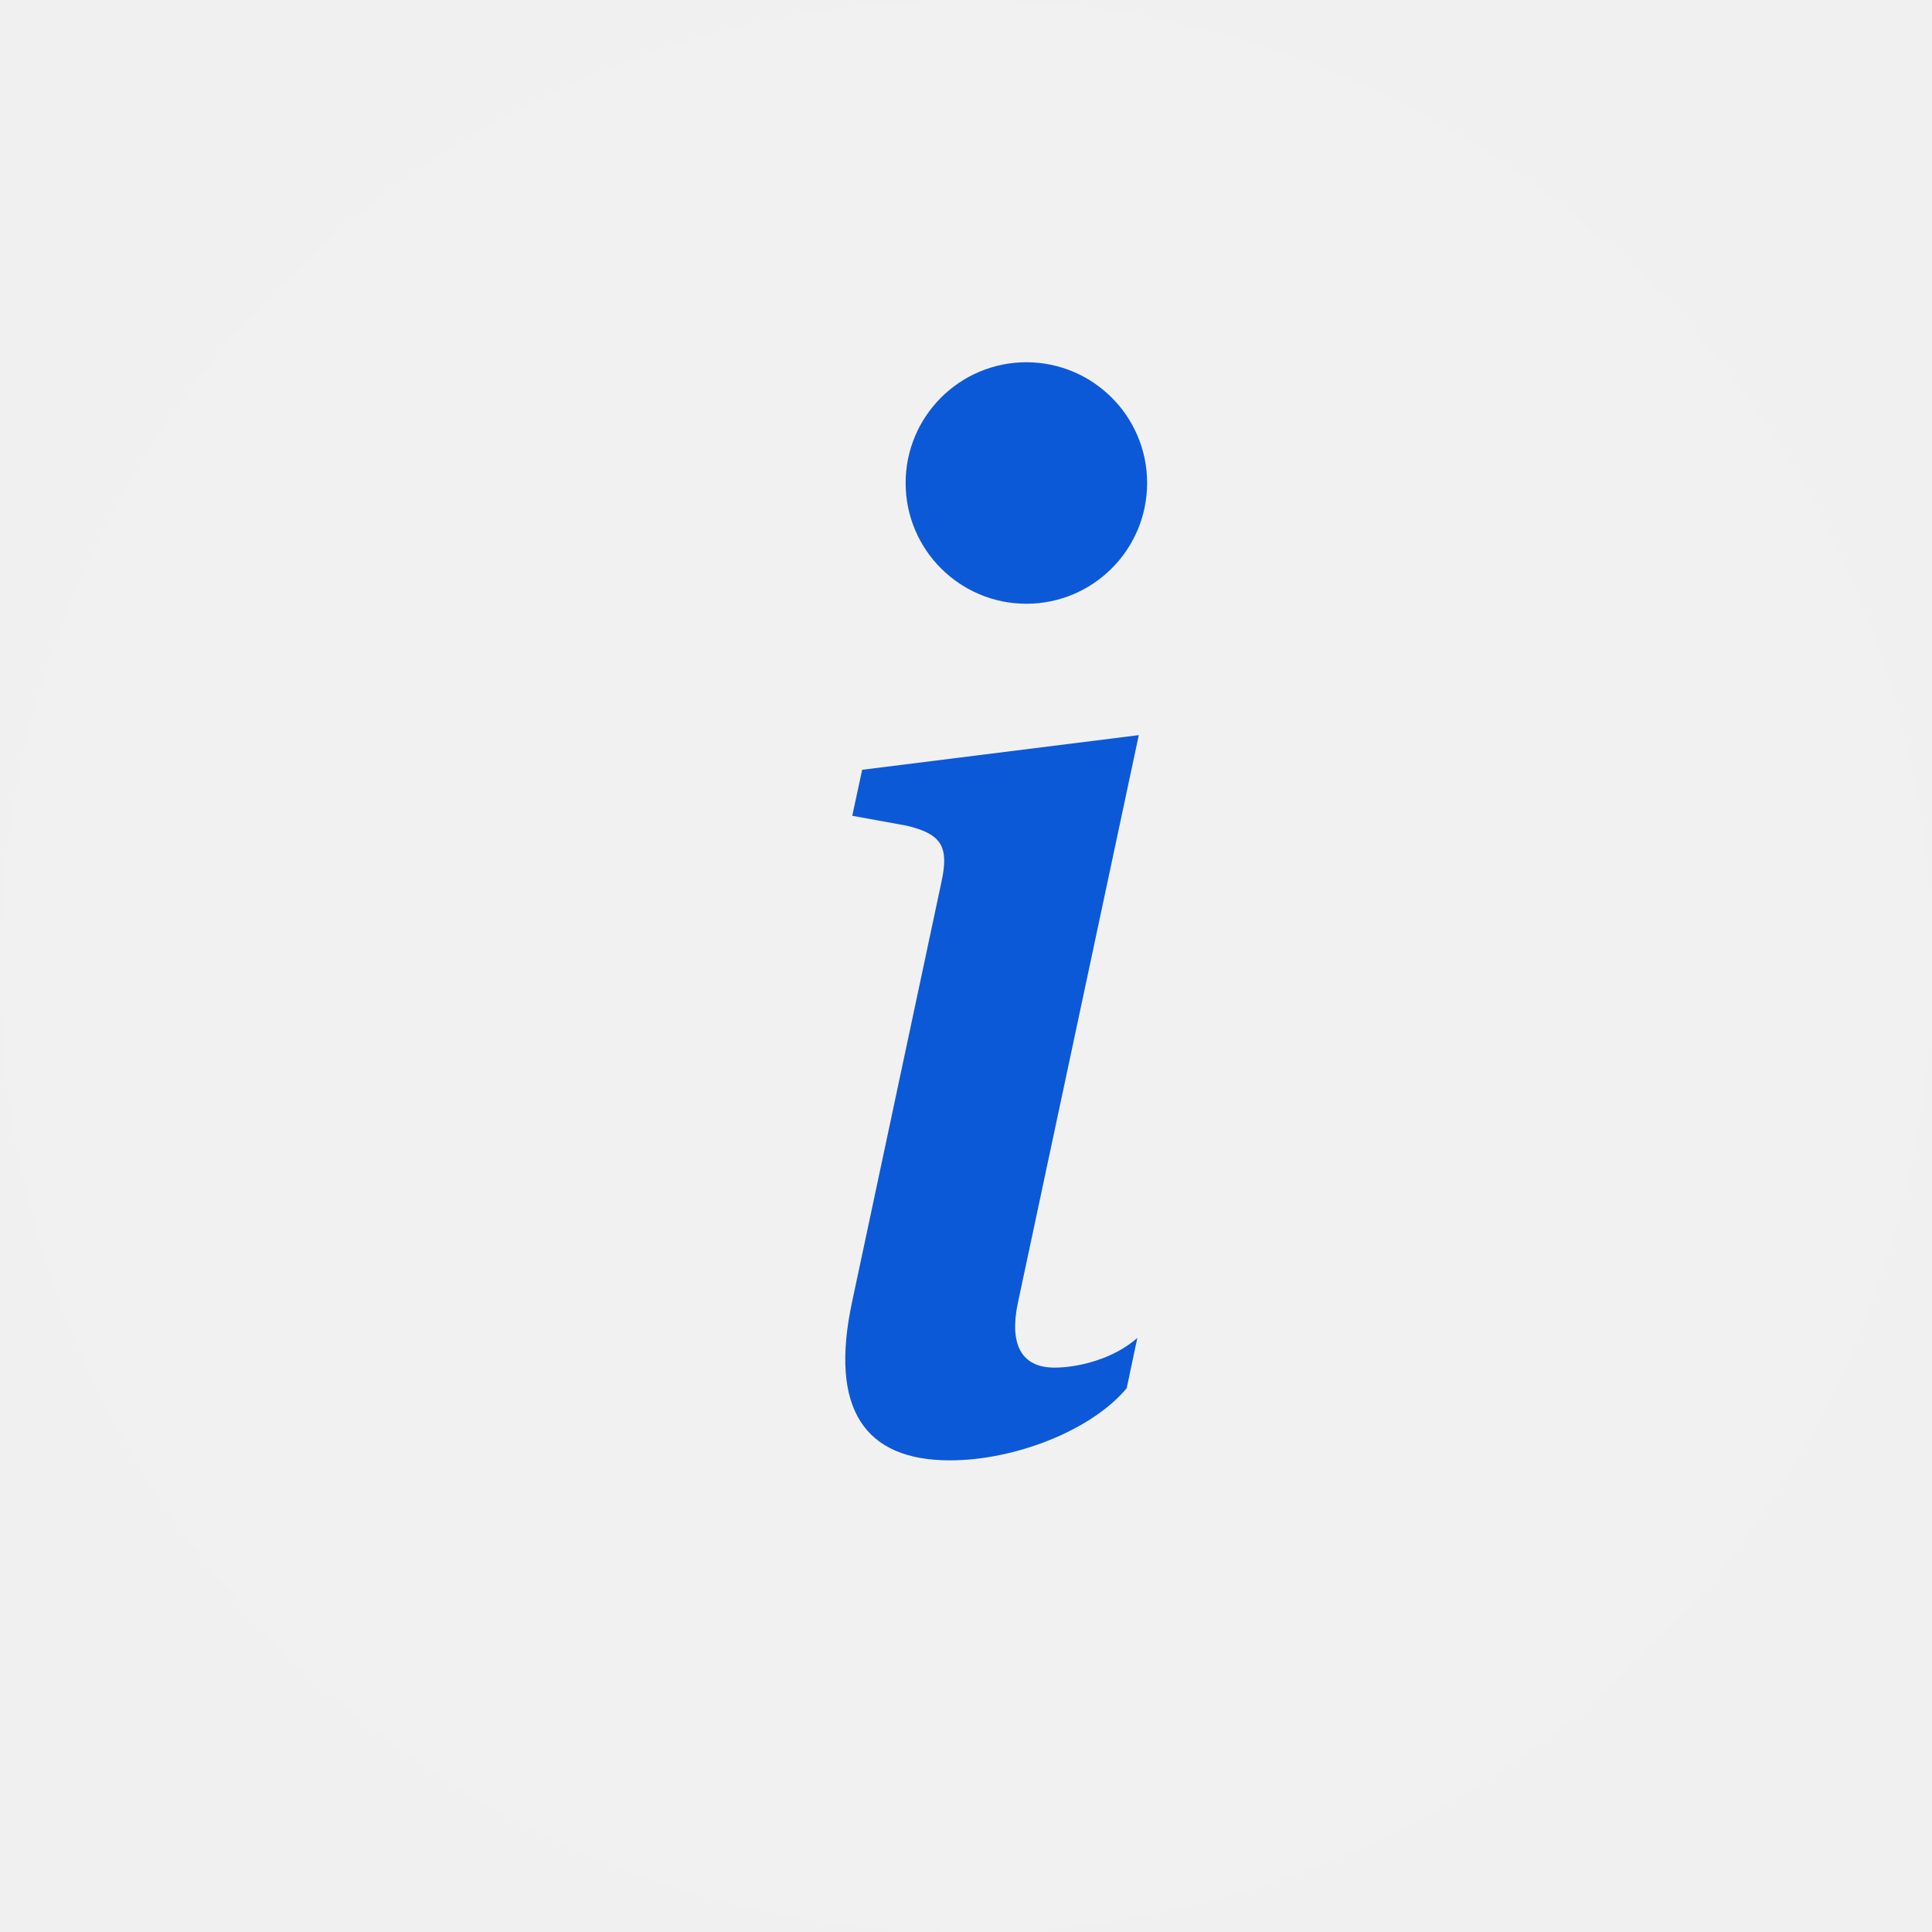
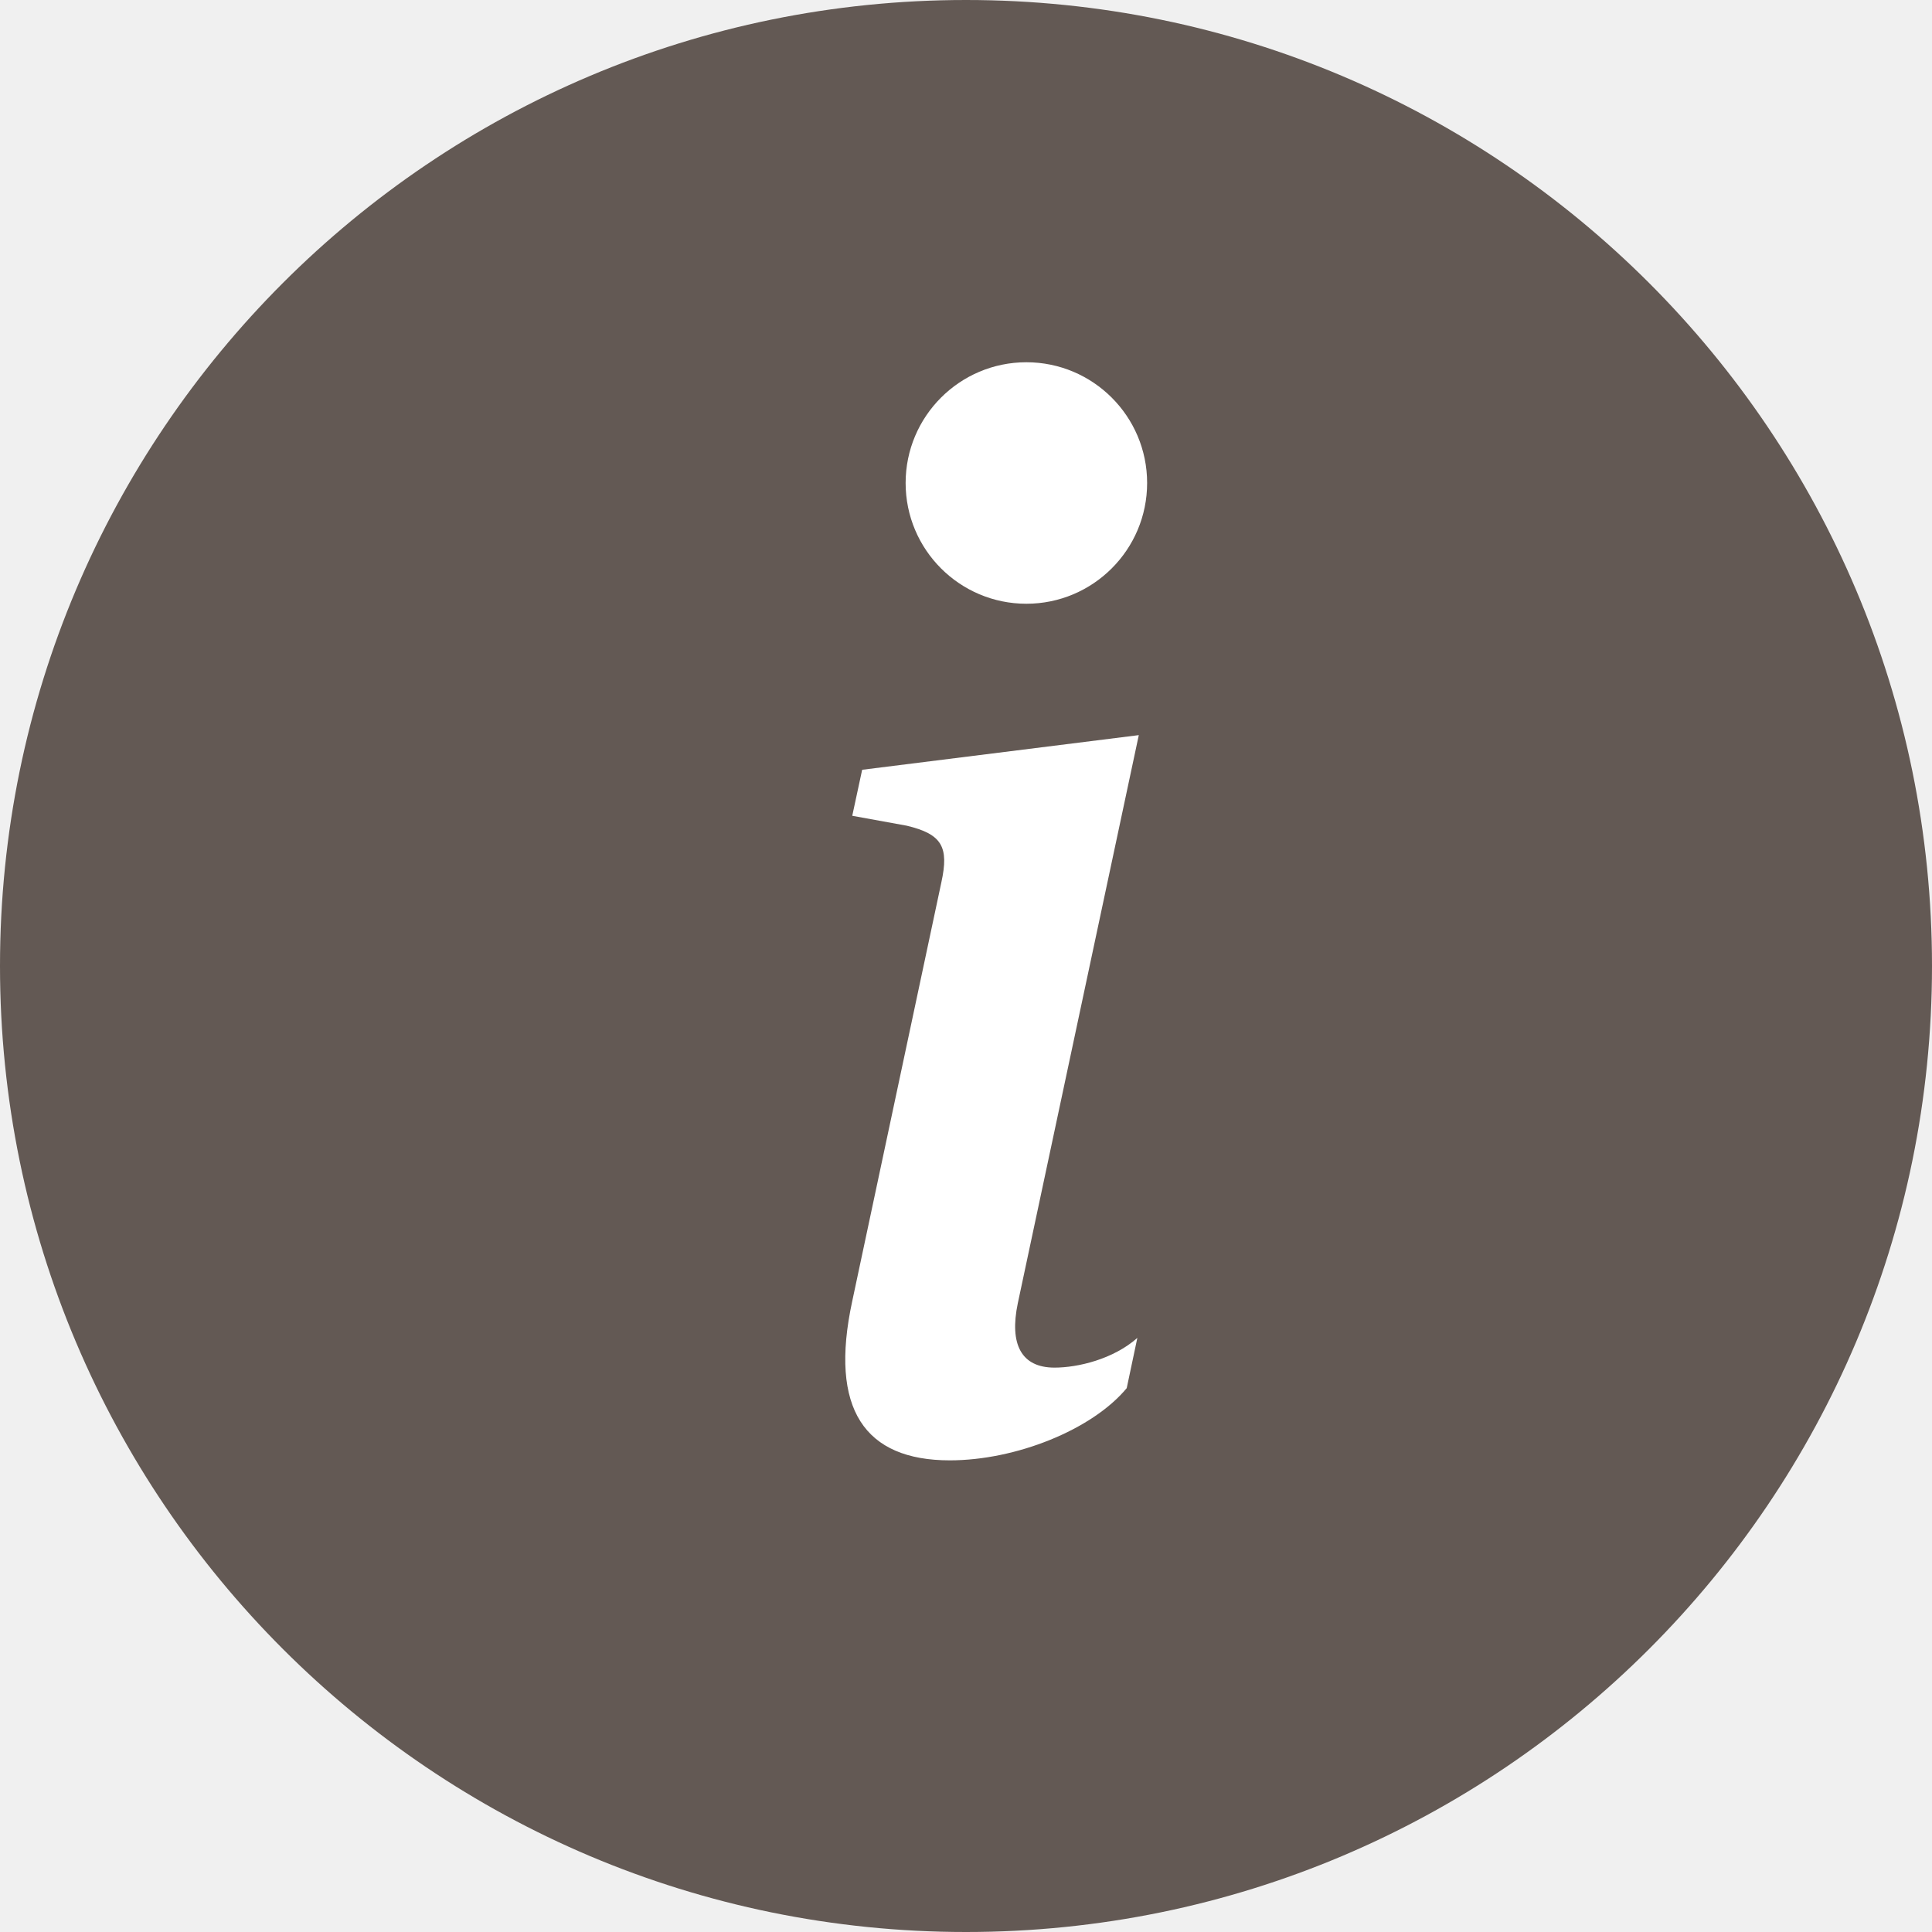
<svg xmlns="http://www.w3.org/2000/svg" width="16" height="16" viewBox="0 0 16 16" fill="none">
-   <rect width="16" height="16" rx="8" fill="#F1F1F1" />
-   <path d="M9.431 6.088L7.14 6.375L7.058 6.756L7.509 6.838C7.802 6.908 7.86 7.014 7.796 7.307L7.058 10.775C6.864 11.672 7.163 12.094 7.866 12.094C8.411 12.094 9.044 11.842 9.331 11.496L9.419 11.08C9.22 11.256 8.927 11.326 8.733 11.326C8.458 11.326 8.358 11.133 8.429 10.793L9.431 6.088Z" fill="#0C59D8" />
-   <path d="M9.5 4C9.5 4.552 9.052 5 8.5 5C7.948 5 7.5 4.552 7.5 4C7.5 3.448 7.948 3 8.5 3C9.052 3 9.5 3.448 9.5 4Z" fill="#0C59D8" />
+   <rect width="16" height="16" rx="8" fill="#635954" />
+   <path d="M9.431 6.088L7.14 6.375L7.058 6.756L7.509 6.838C7.802 6.908 7.86 7.014 7.796 7.307L7.058 10.775C6.864 11.672 7.163 12.094 7.866 12.094C8.411 12.094 9.044 11.842 9.331 11.496L9.419 11.08C9.22 11.256 8.927 11.326 8.733 11.326C8.458 11.326 8.358 11.133 8.429 10.793L9.431 6.088Z" fill="#fff" />
+   <path d="M9.5 4C9.5 4.552 9.052 5 8.5 5C7.948 5 7.5 4.552 7.5 4C7.5 3.448 7.948 3 8.5 3C9.052 3 9.5 3.448 9.5 4Z" fill="#fff" />
</svg>
